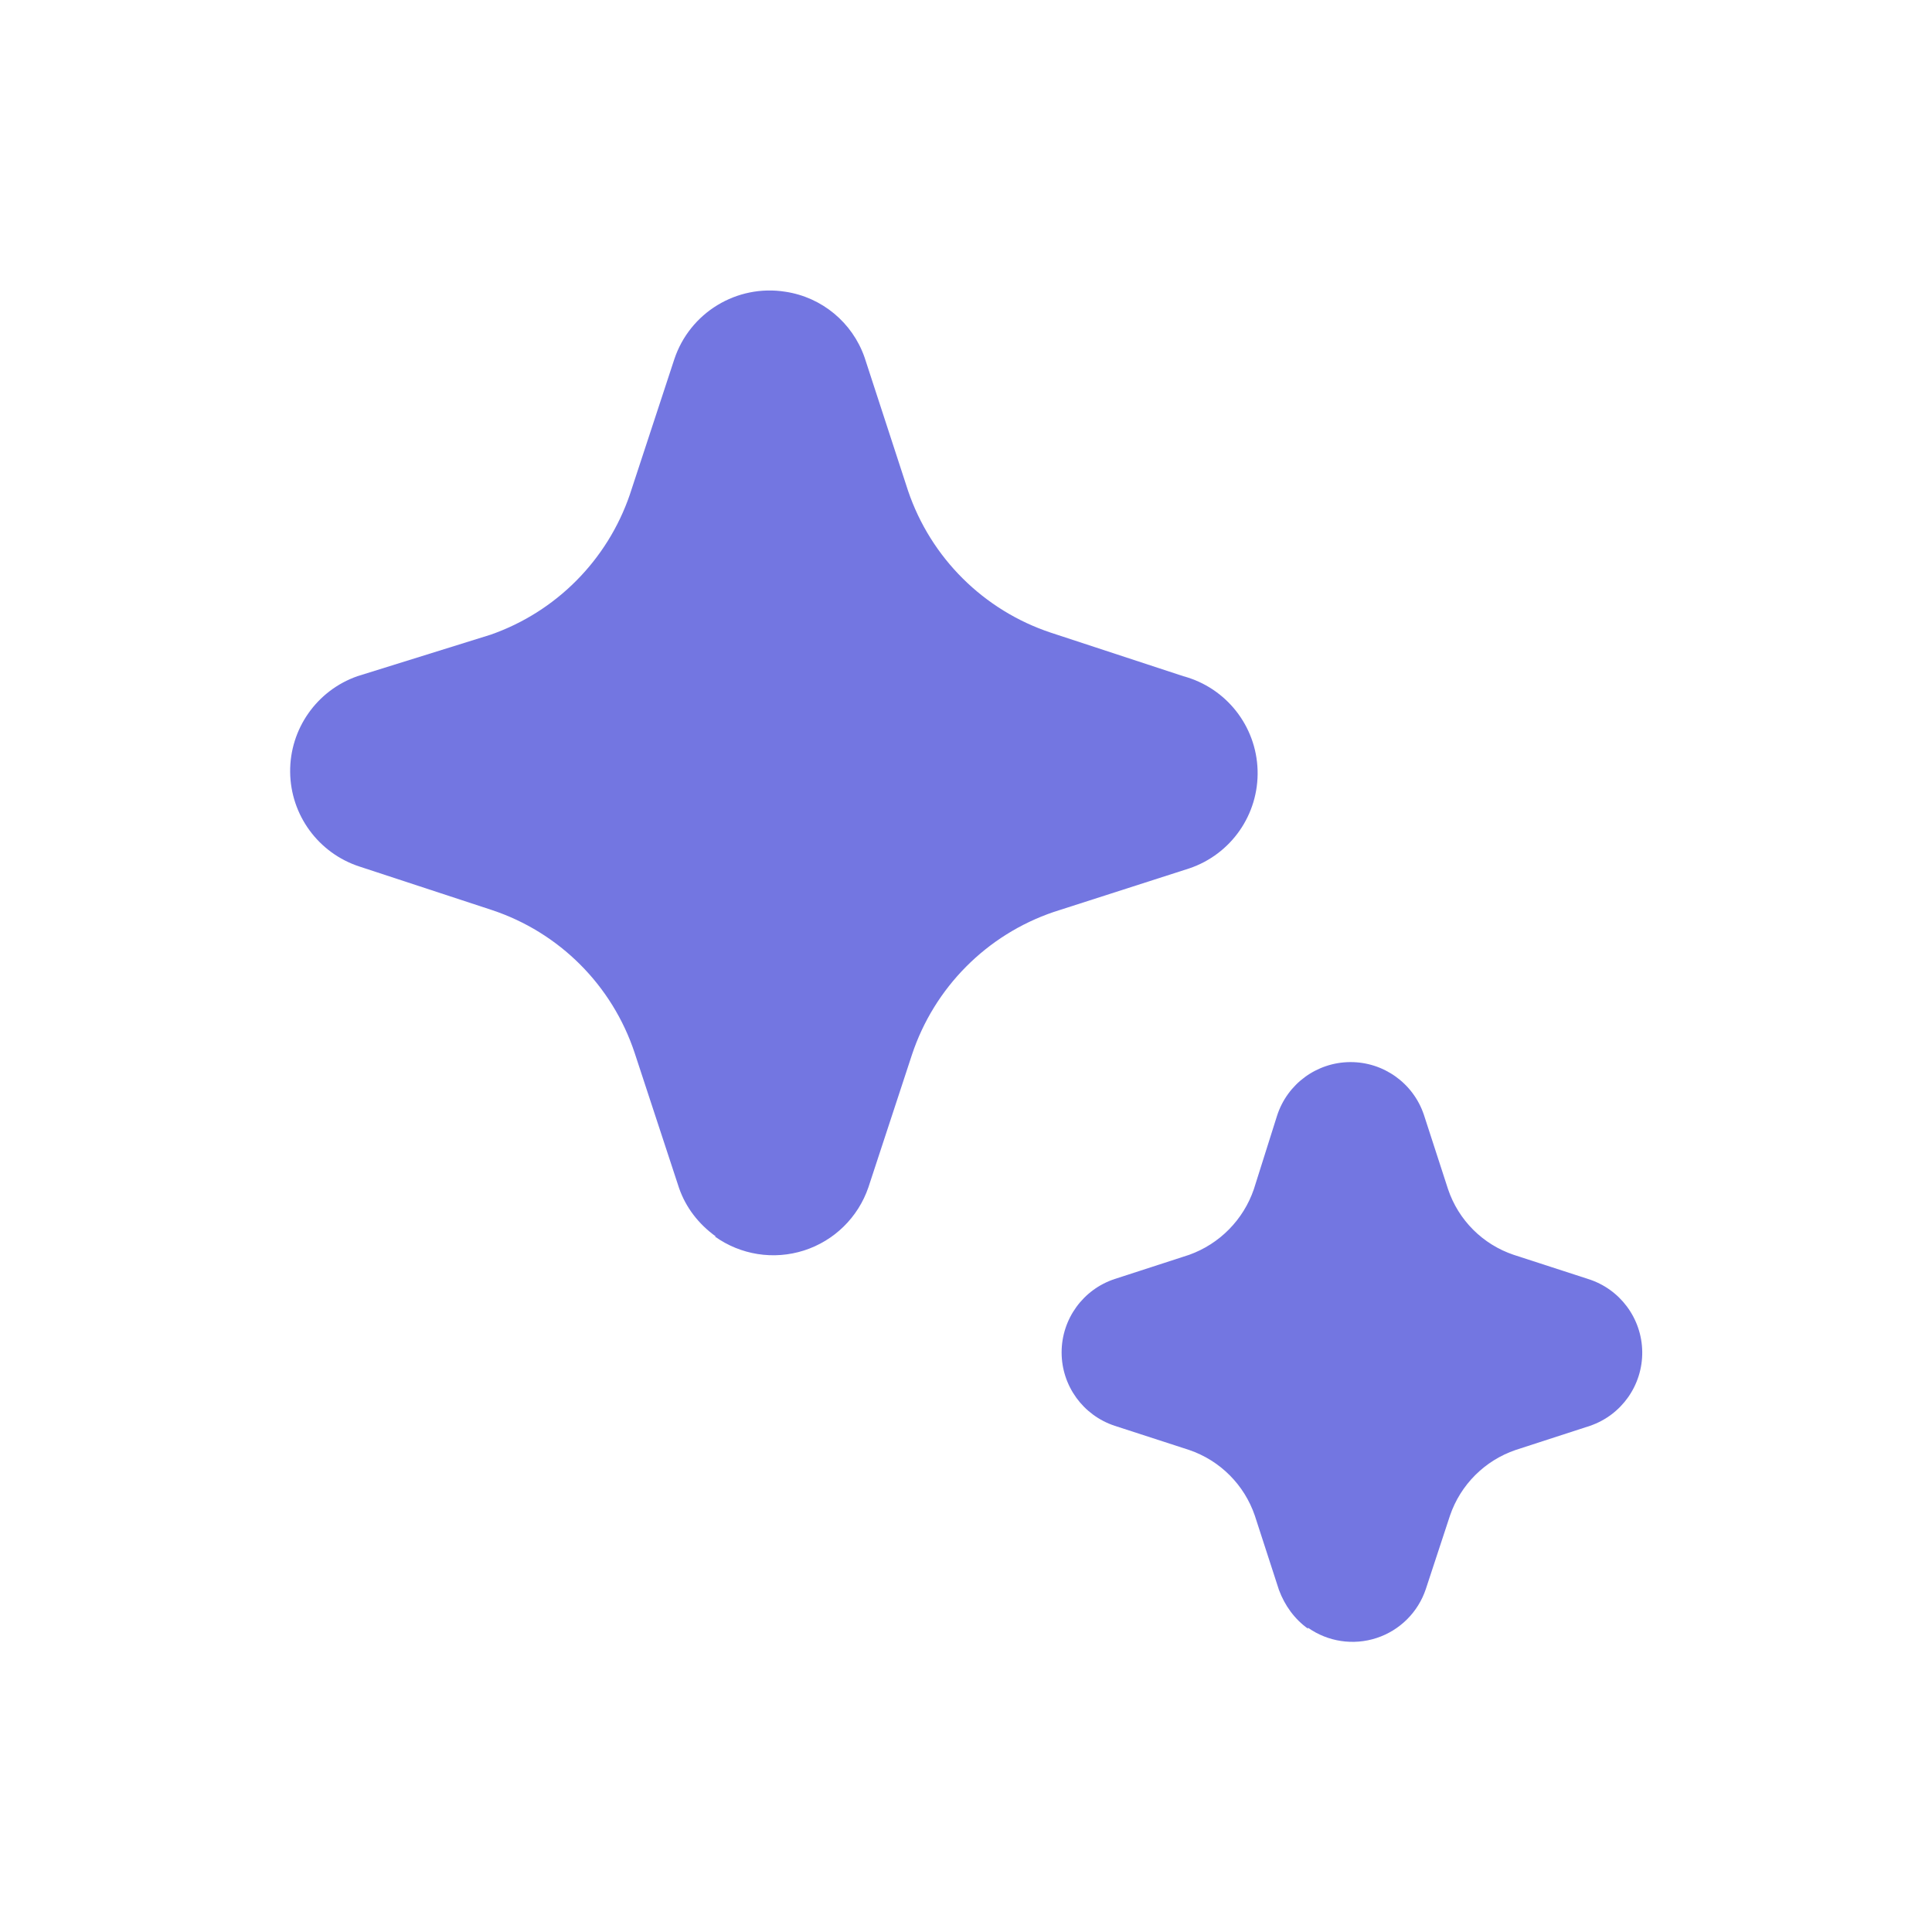
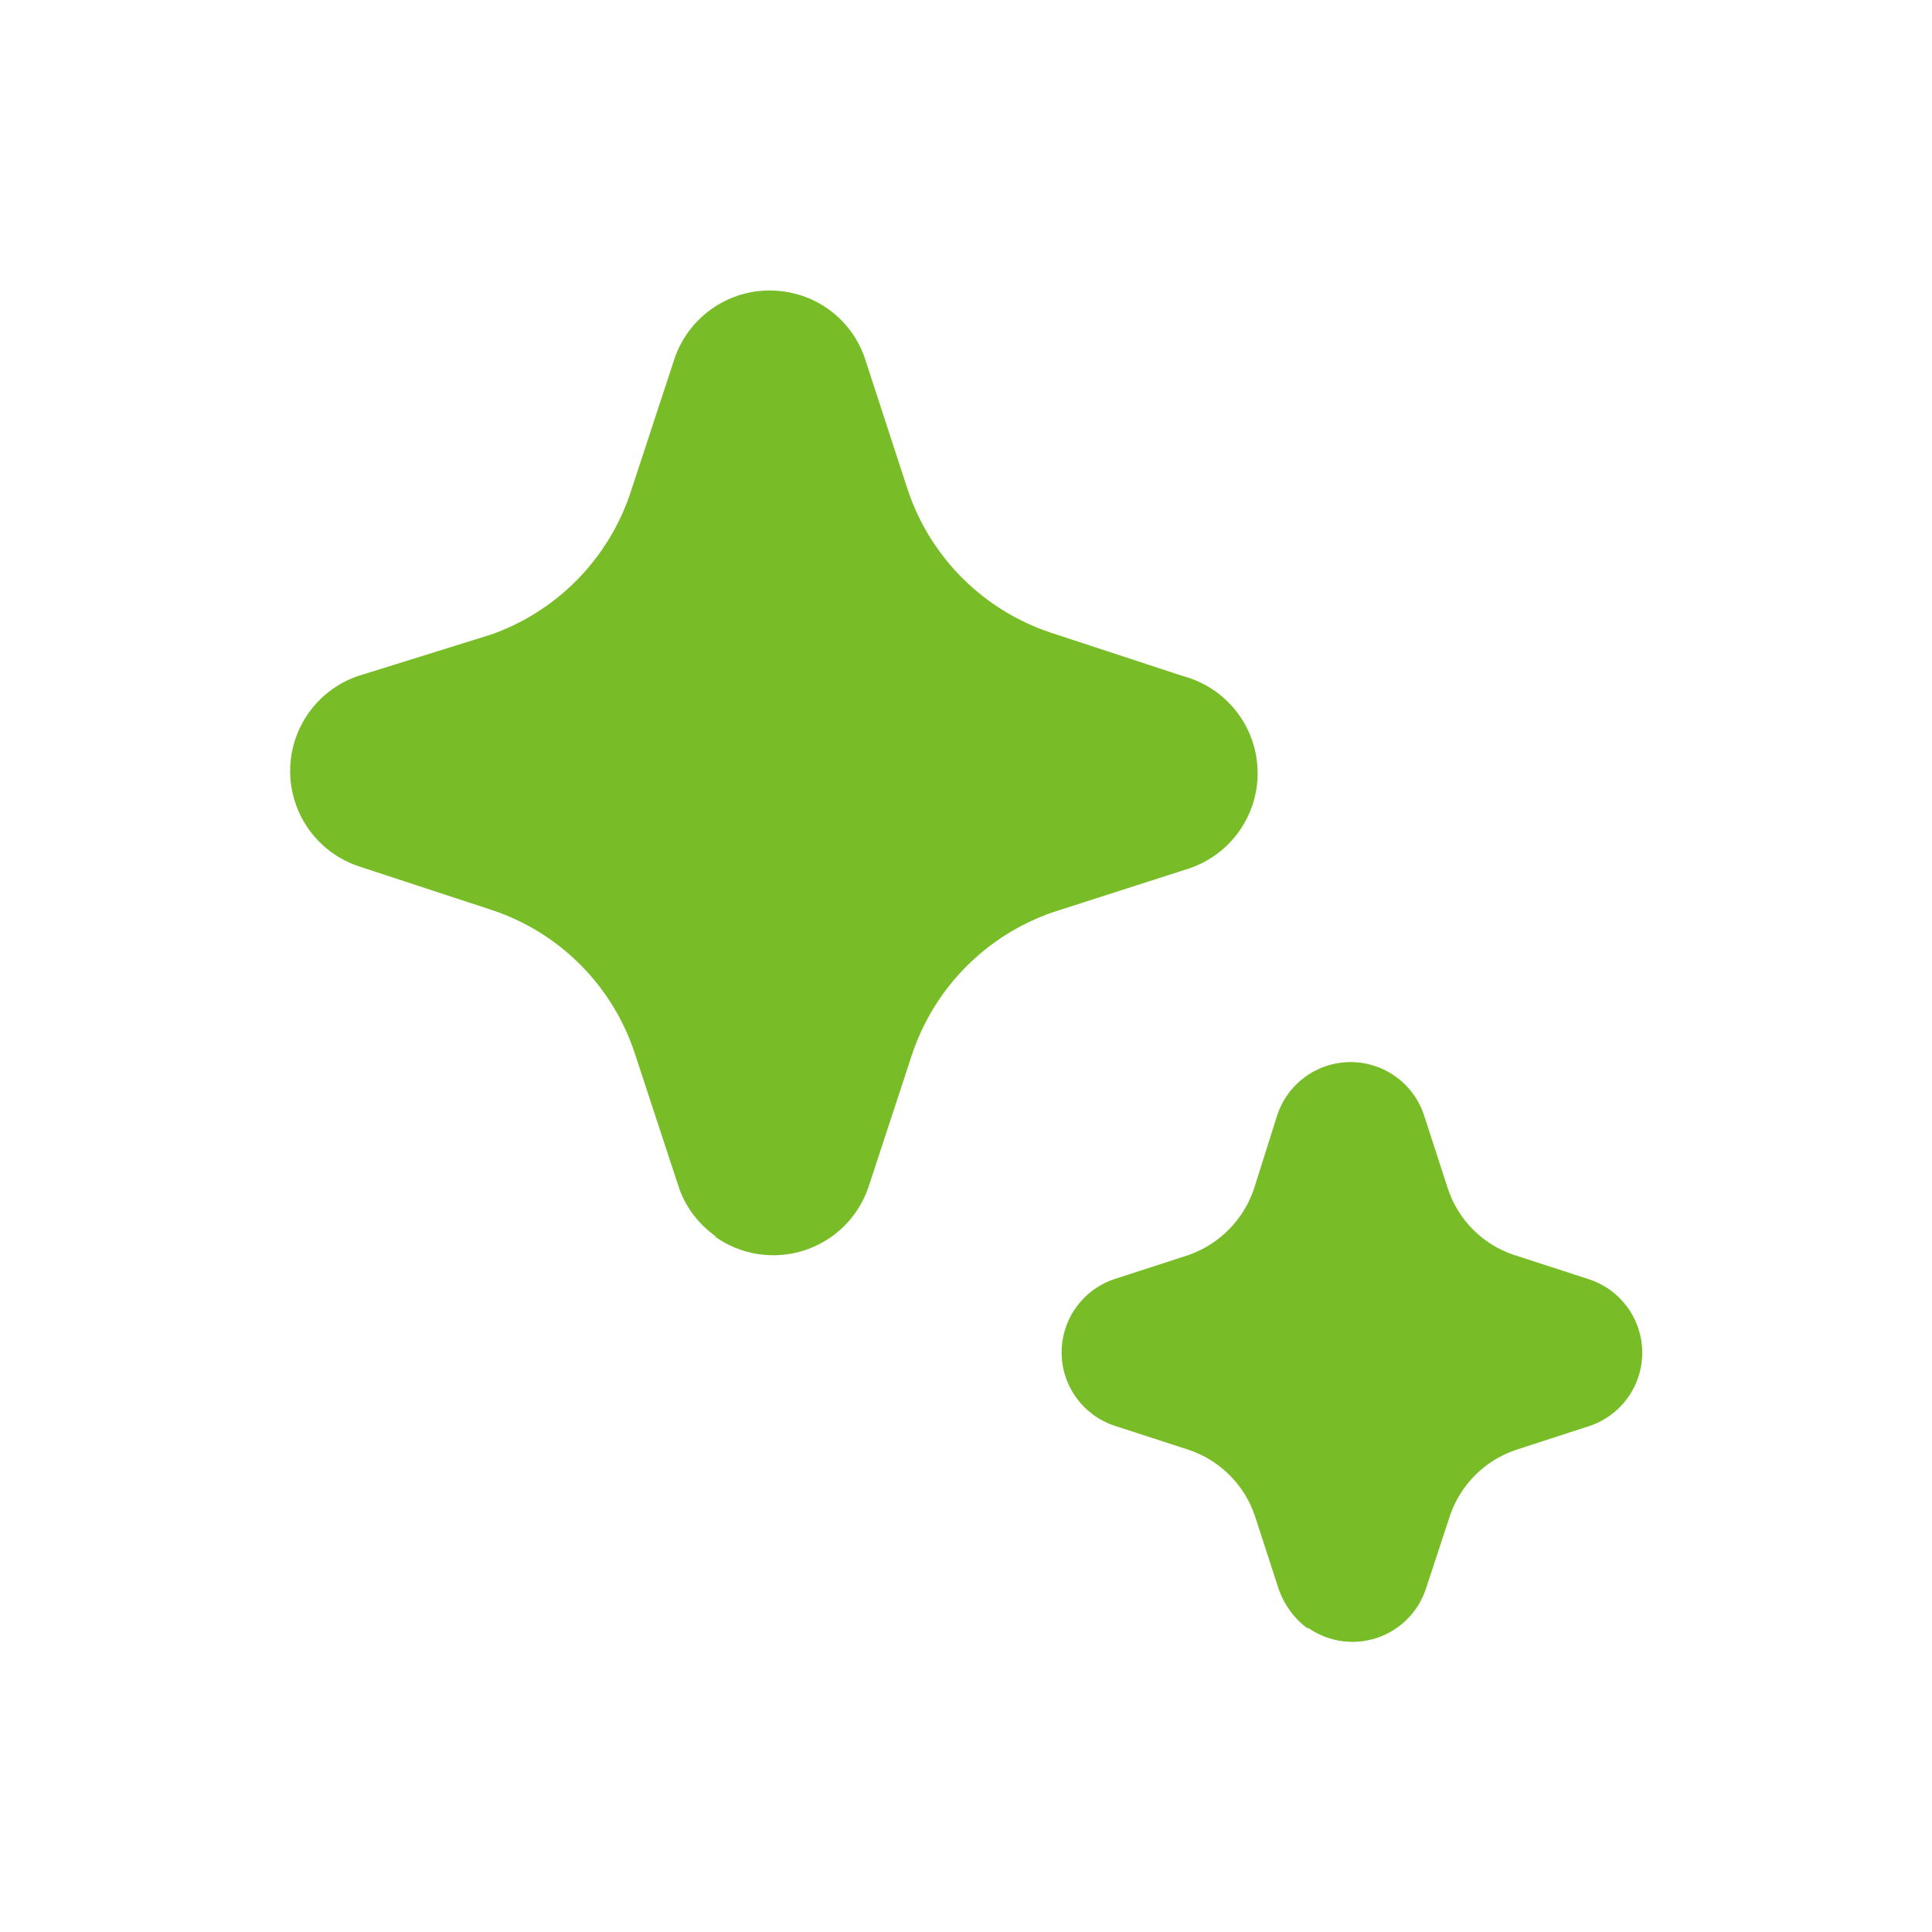
- <svg xmlns="http://www.w3.org/2000/svg" font-size="120px" aria-hidden="true" aria-label="Chat logo" fill="rgba(115, 118, 225, 1)" class="___12fm75w f1w7gpdv fez10in fg4l7m0" role="img" width="1em" height="1em" viewBox="0 0 20 20">
-   <path d="M7.4 12.8a1.04 1.04 0 0 0 1.59-.51l.45-1.37a2.34 2.34 0 0 1 1.47-1.48l1.4-.45A1.04 1.04 0 0 0 12.25 7l-1.37-.45A2.34 2.34 0 0 1 9.4 5.08L8.95 3.7a1.03 1.03 0 0 0-.82-.68 1.04 1.04 0 0 0-1.15.7l-.46 1.4a2.34 2.34 0 0 1-1.44 1.45L3.7 7a1.04 1.04 0 0 0 .02 1.97l1.37.45a2.33 2.33 0 0 1 1.48 1.48l.46 1.4c.07.2.2.37.38.5Zm6.14 4.05a.8.8 0 0 0 1.22-.4l.25-.76a1.09 1.09 0 0 1 .68-.68l.77-.25a.8.8 0 0 0-.02-1.52l-.77-.25a1.08 1.08 0 0 1-.68-.68l-.25-.77a.8.8 0 0 0-1.52.01l-.24.76a1.1 1.1 0 0 1-.67.68l-.77.25a.8.8 0 0 0 0 1.52l.77.25a1.09 1.09 0 0 1 .68.68l.25.77c.06.16.16.3.3.4Z" fill="rgba(115, 118, 225, 1)" />
+ <svg xmlns="http://www.w3.org/2000/svg" font-size="120px" aria-hidden="true" aria-label="Chat logo" fill="#78bd27" class="___12fm75w f1w7gpdv fez10in fg4l7m0" role="img" width="1em" height="1em" viewBox="0 0 20 20">
+   <path d="M7.4 12.8a1.04 1.04 0 0 0 1.59-.51l.45-1.37a2.34 2.34 0 0 1 1.47-1.48l1.4-.45A1.04 1.04 0 0 0 12.25 7l-1.37-.45A2.34 2.34 0 0 1 9.4 5.08L8.95 3.7a1.03 1.03 0 0 0-.82-.68 1.04 1.04 0 0 0-1.15.7l-.46 1.4a2.34 2.34 0 0 1-1.44 1.45L3.7 7a1.04 1.04 0 0 0 .02 1.97l1.37.45a2.33 2.33 0 0 1 1.48 1.48l.46 1.4c.07.2.2.37.38.5Zm6.14 4.05a.8.8 0 0 0 1.22-.4l.25-.76a1.09 1.09 0 0 1 .68-.68l.77-.25a.8.8 0 0 0-.02-1.52l-.77-.25a1.08 1.08 0 0 1-.68-.68l-.25-.77a.8.8 0 0 0-1.52.01l-.24.76a1.1 1.1 0 0 1-.67.68l-.77.25a.8.8 0 0 0 0 1.52l.77.25a1.09 1.09 0 0 1 .68.68l.25.77c.06.16.16.3.3.4Z" fill="#78bd27" />
</svg>
